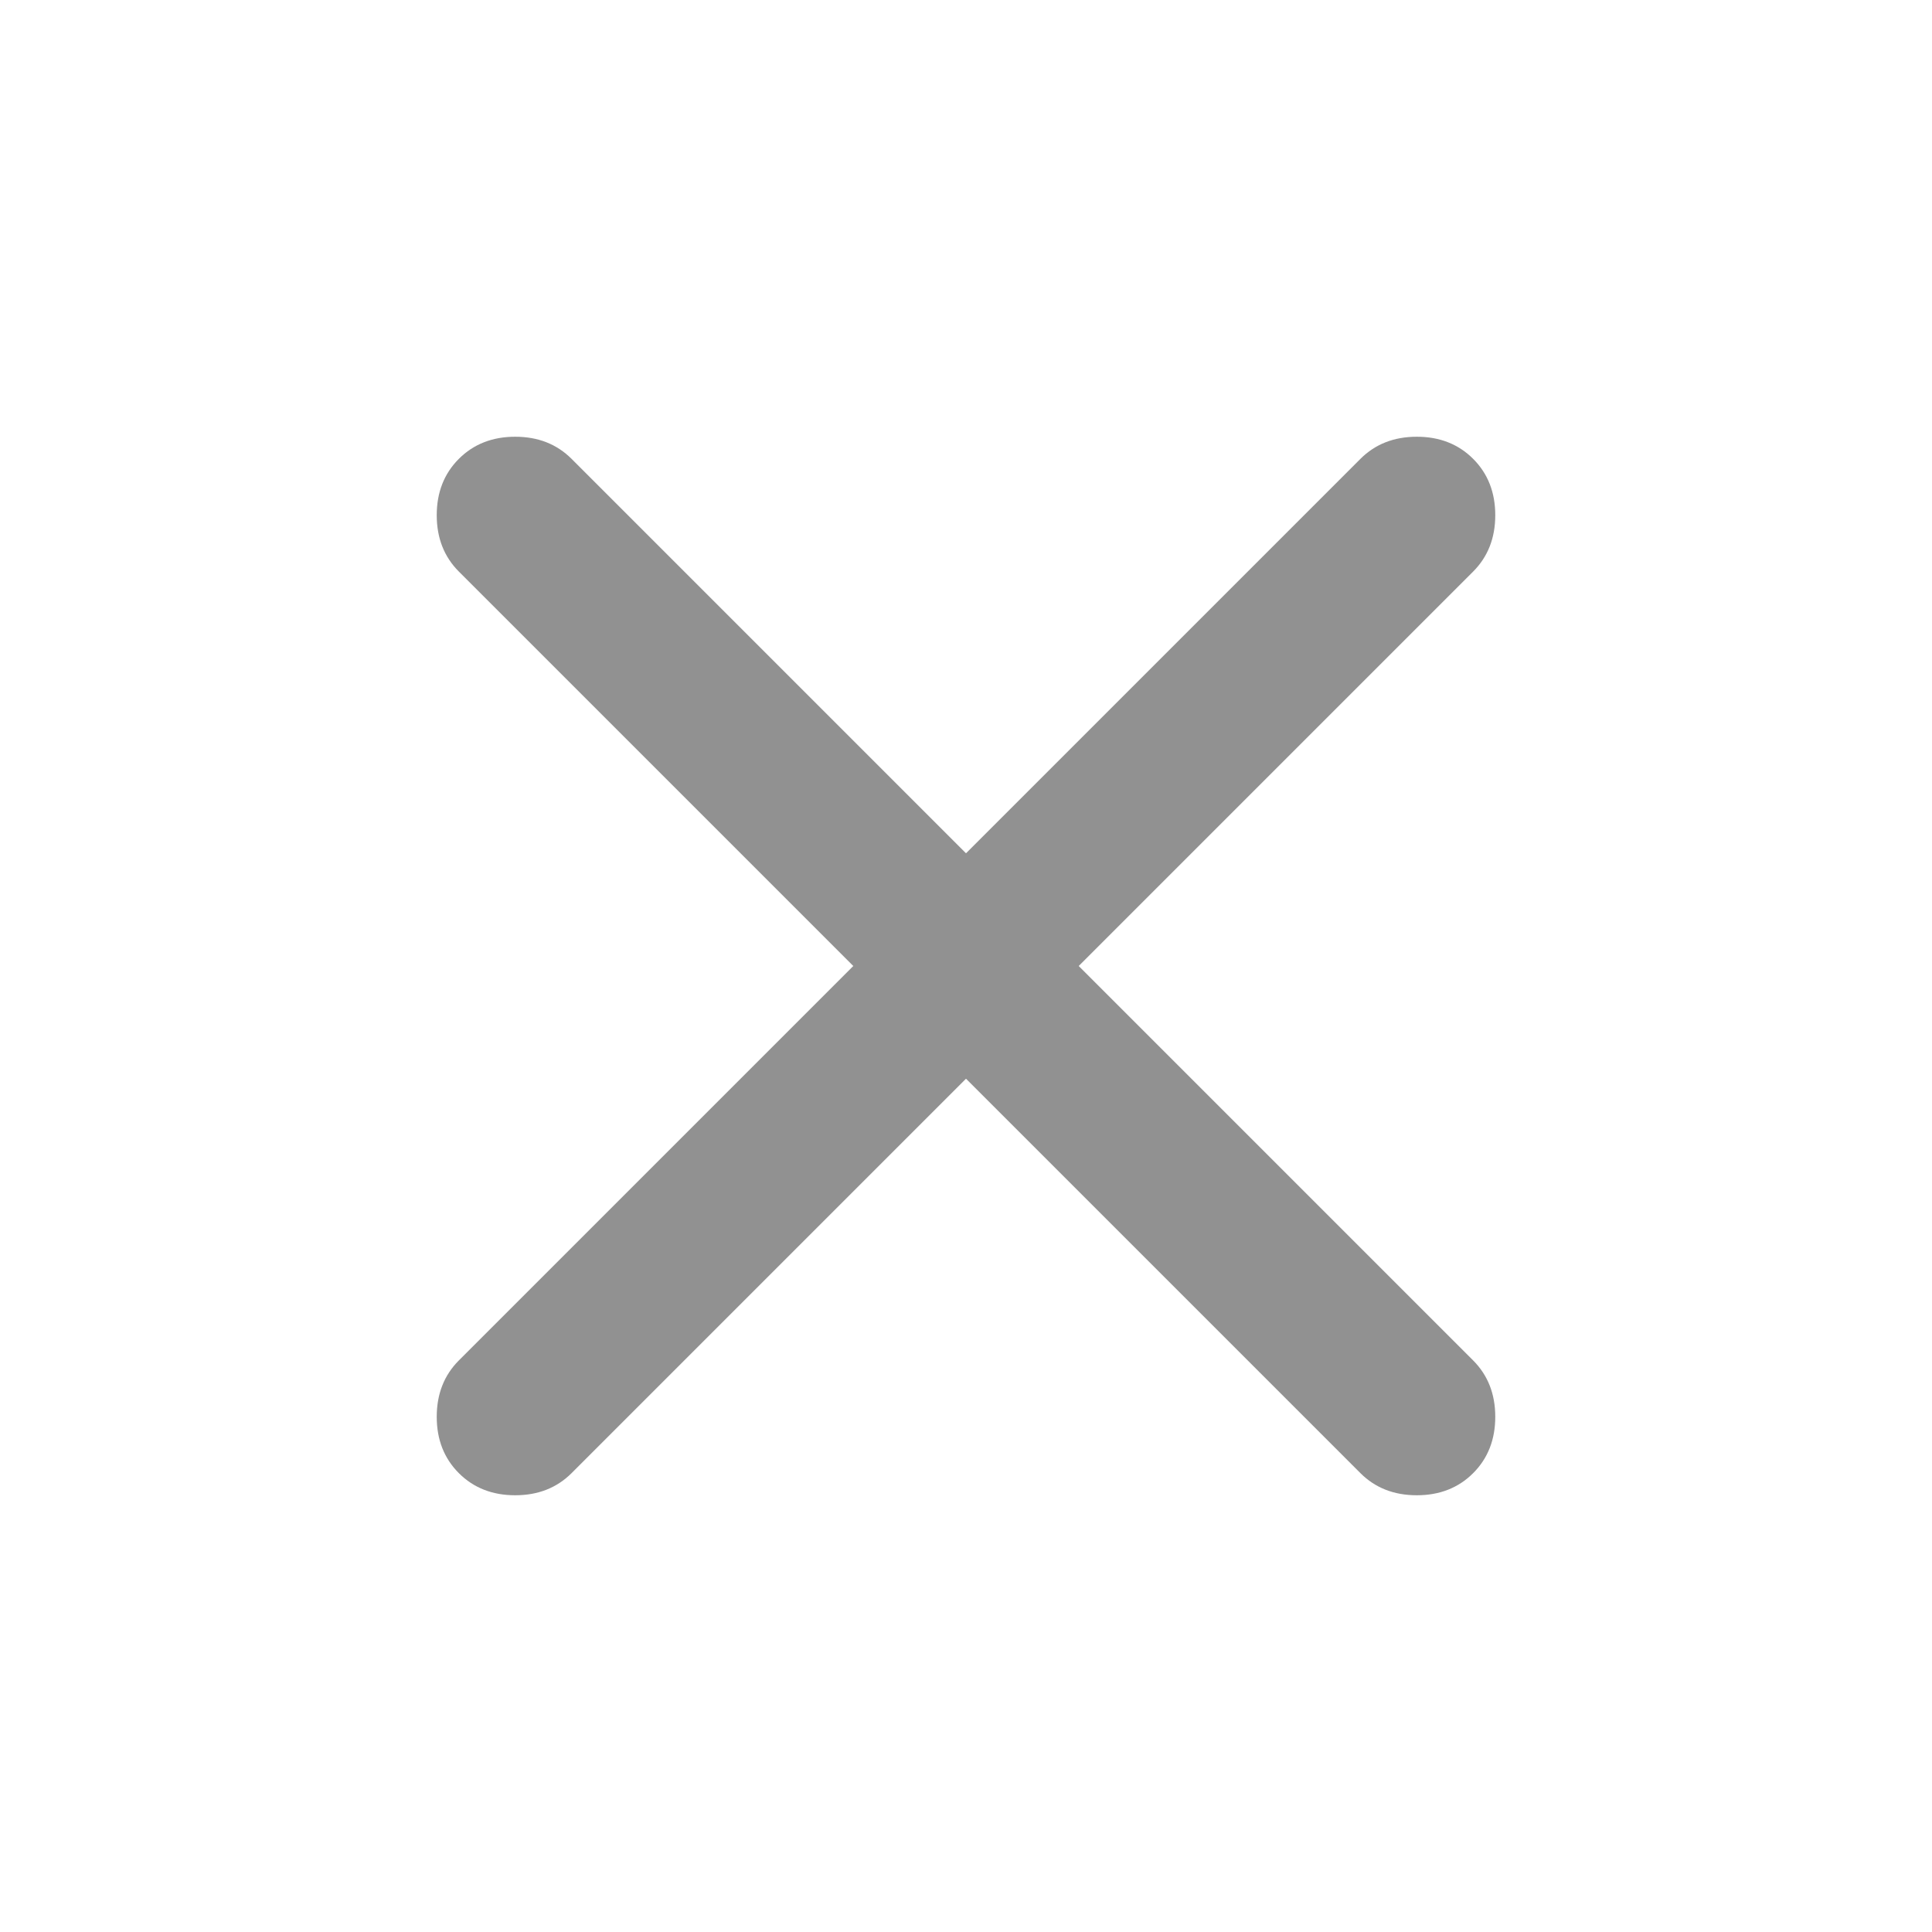
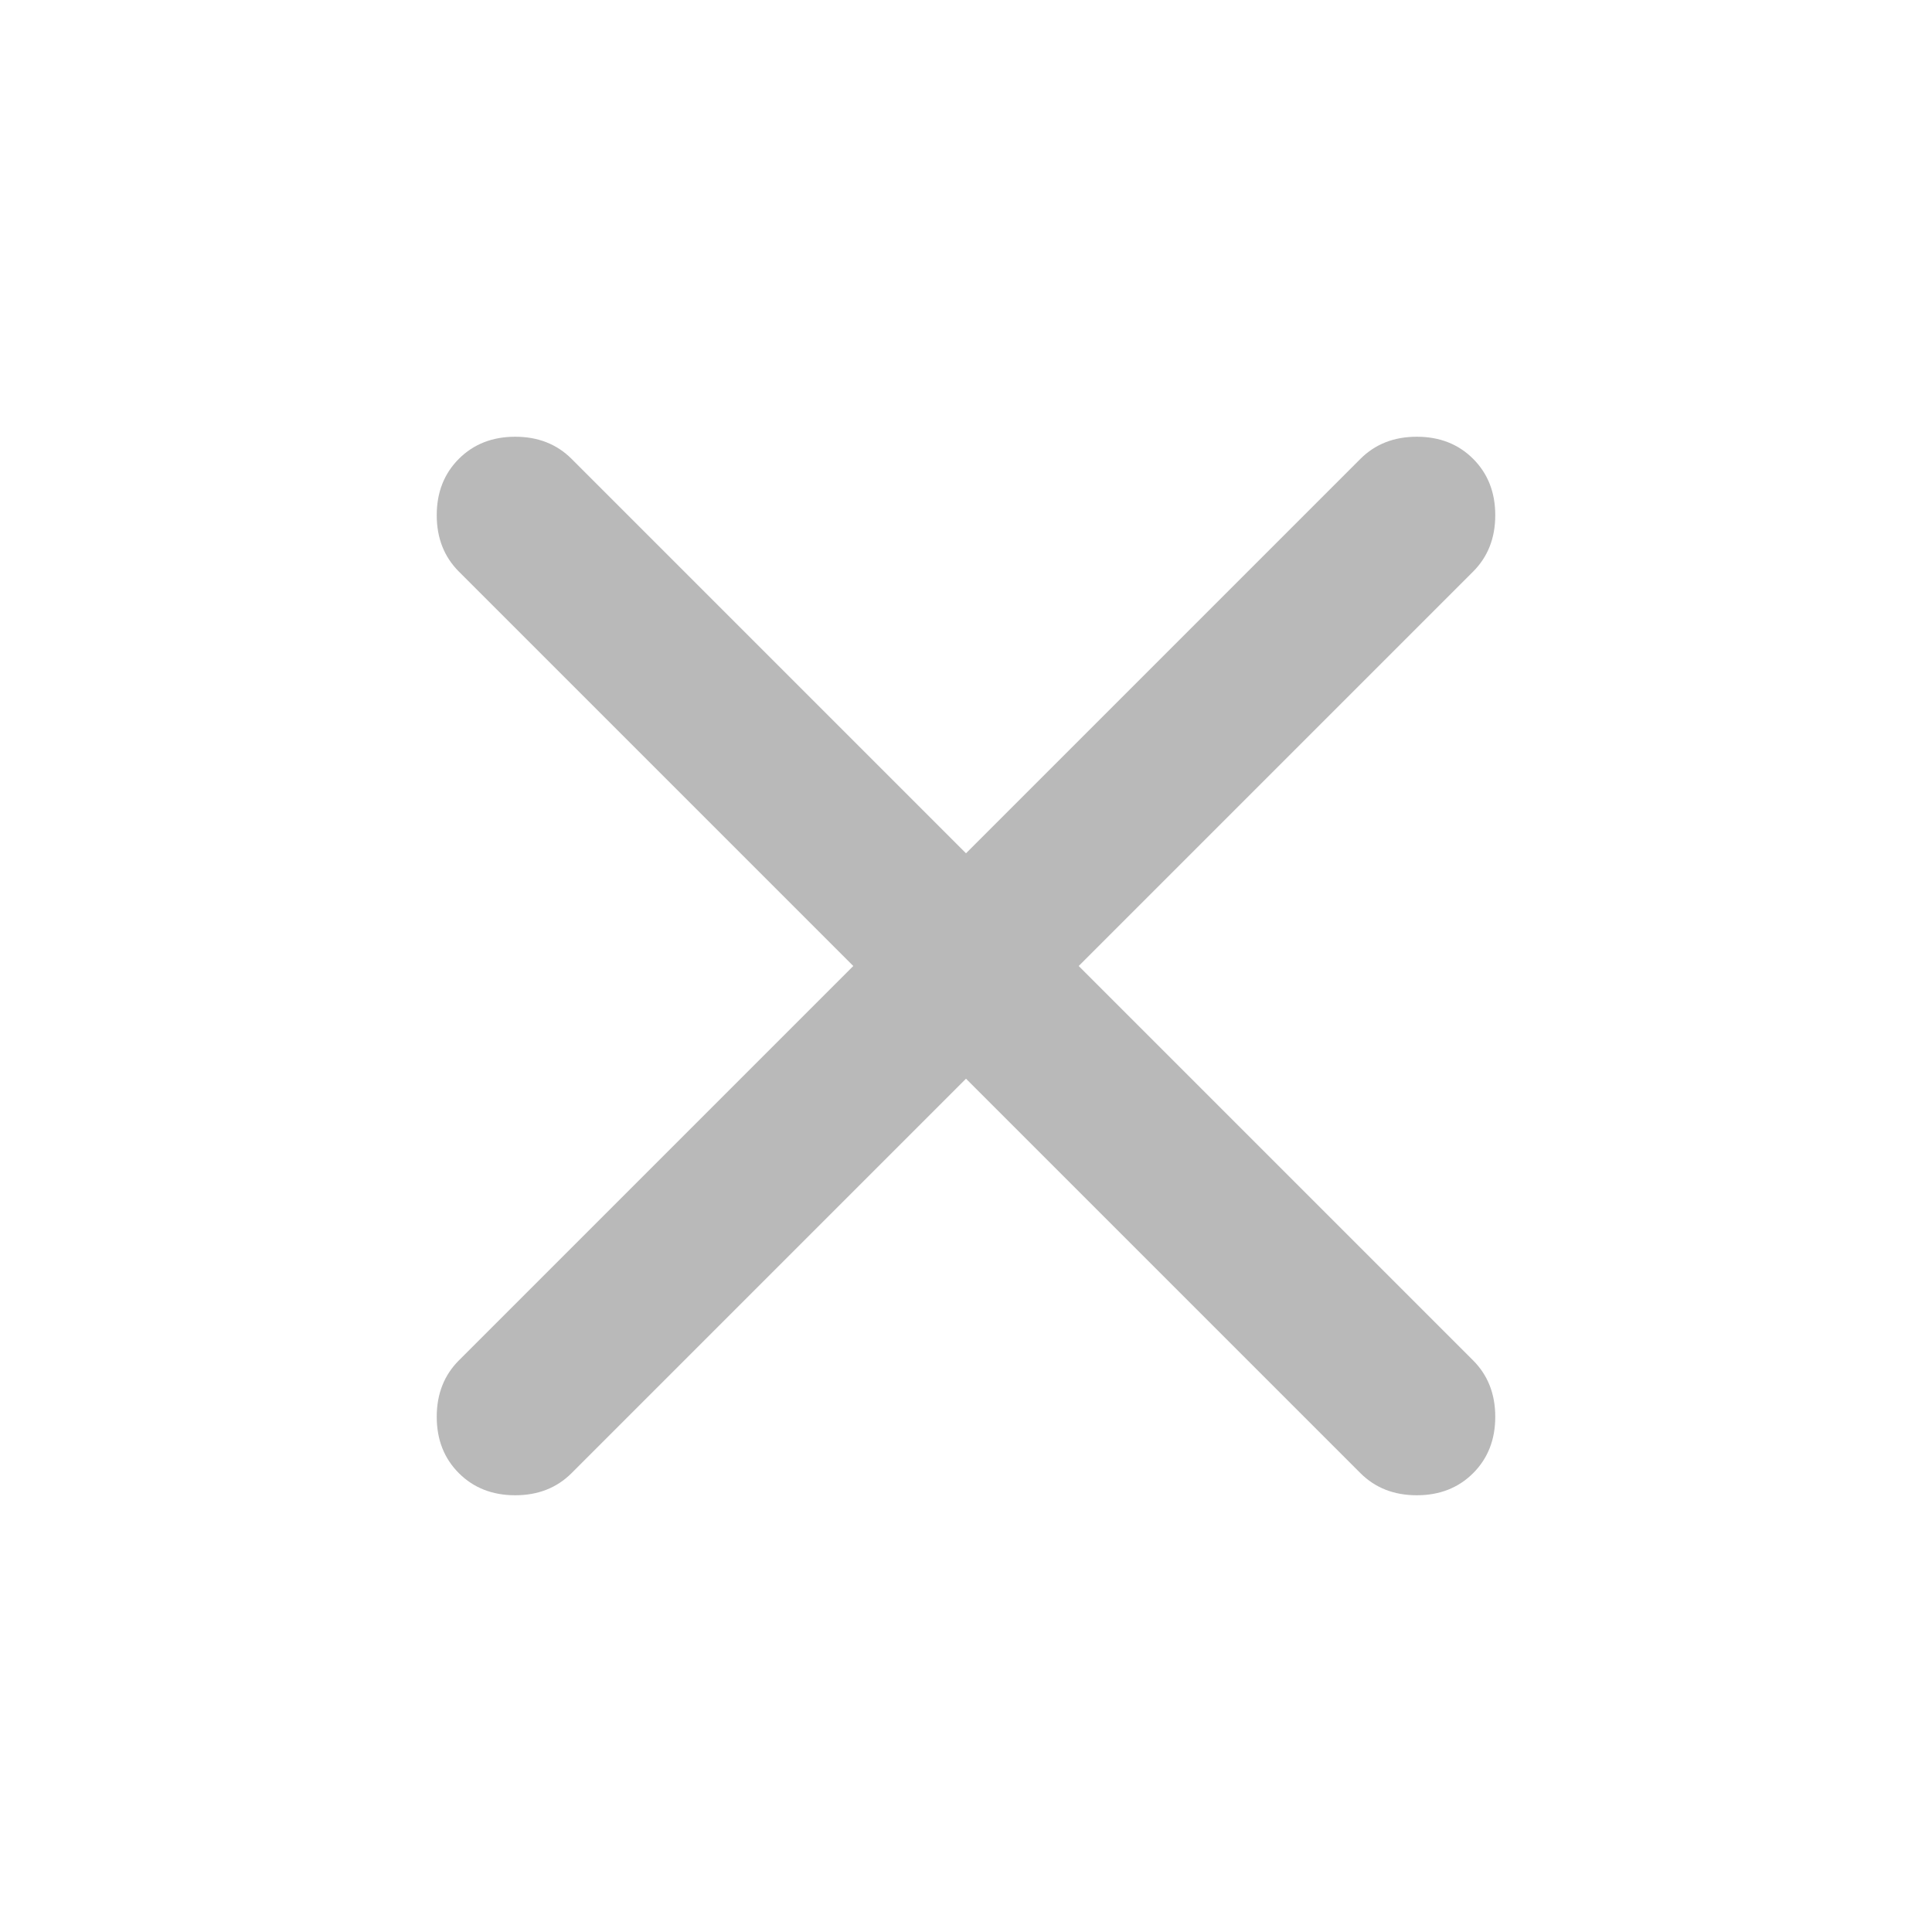
<svg xmlns="http://www.w3.org/2000/svg" width="38" height="38" viewBox="0 0 38 38" fill="none">
-   <path d="M19 21.217L11.242 28.975C10.951 29.265 10.582 29.41 10.133 29.41C9.685 29.41 9.315 29.265 9.025 28.975C8.735 28.685 8.59 28.315 8.59 27.867C8.59 27.418 8.735 27.049 9.025 26.758L16.783 19L9.025 11.242C8.735 10.951 8.59 10.582 8.59 10.133C8.59 9.685 8.735 9.315 9.025 9.025C9.315 8.735 9.685 8.59 10.133 8.59C10.582 8.59 10.951 8.735 11.242 9.025L19 16.783L26.758 9.025C27.049 8.735 27.418 8.59 27.867 8.59C28.315 8.59 28.685 8.735 28.975 9.025C29.265 9.315 29.41 9.685 29.41 10.133C29.41 10.582 29.265 10.951 28.975 11.242L21.217 19L28.975 26.758C29.265 27.049 29.41 27.418 29.41 27.867C29.41 28.315 29.265 28.685 28.975 28.975C28.685 29.265 28.315 29.41 27.867 29.41C27.418 29.41 27.049 29.265 26.758 28.975L19 21.217Z" fill="#919191" />
+   <path d="M19 21.217L11.242 28.975C10.951 29.265 10.582 29.41 10.133 29.41C9.685 29.41 9.315 29.265 9.025 28.975C8.735 28.685 8.59 28.315 8.59 27.867C8.59 27.418 8.735 27.049 9.025 26.758L16.783 19L9.025 11.242C8.735 10.951 8.59 10.582 8.59 10.133C8.59 9.685 8.735 9.315 9.025 9.025C9.315 8.735 9.685 8.59 10.133 8.59C10.582 8.59 10.951 8.735 11.242 9.025L19 16.783L26.758 9.025C27.049 8.735 27.418 8.59 27.867 8.59C28.315 8.59 28.685 8.735 28.975 9.025C29.265 9.315 29.41 9.685 29.41 10.133C29.41 10.582 29.265 10.951 28.975 11.242L21.217 19L28.975 26.758C29.265 27.049 29.41 27.418 29.41 27.867C29.41 28.315 29.265 28.685 28.975 28.975C28.685 29.265 28.315 29.41 27.867 29.41C27.418 29.41 27.049 29.265 26.758 28.975L19 21.217Z" fill="#B9B9B9" />
</svg>
